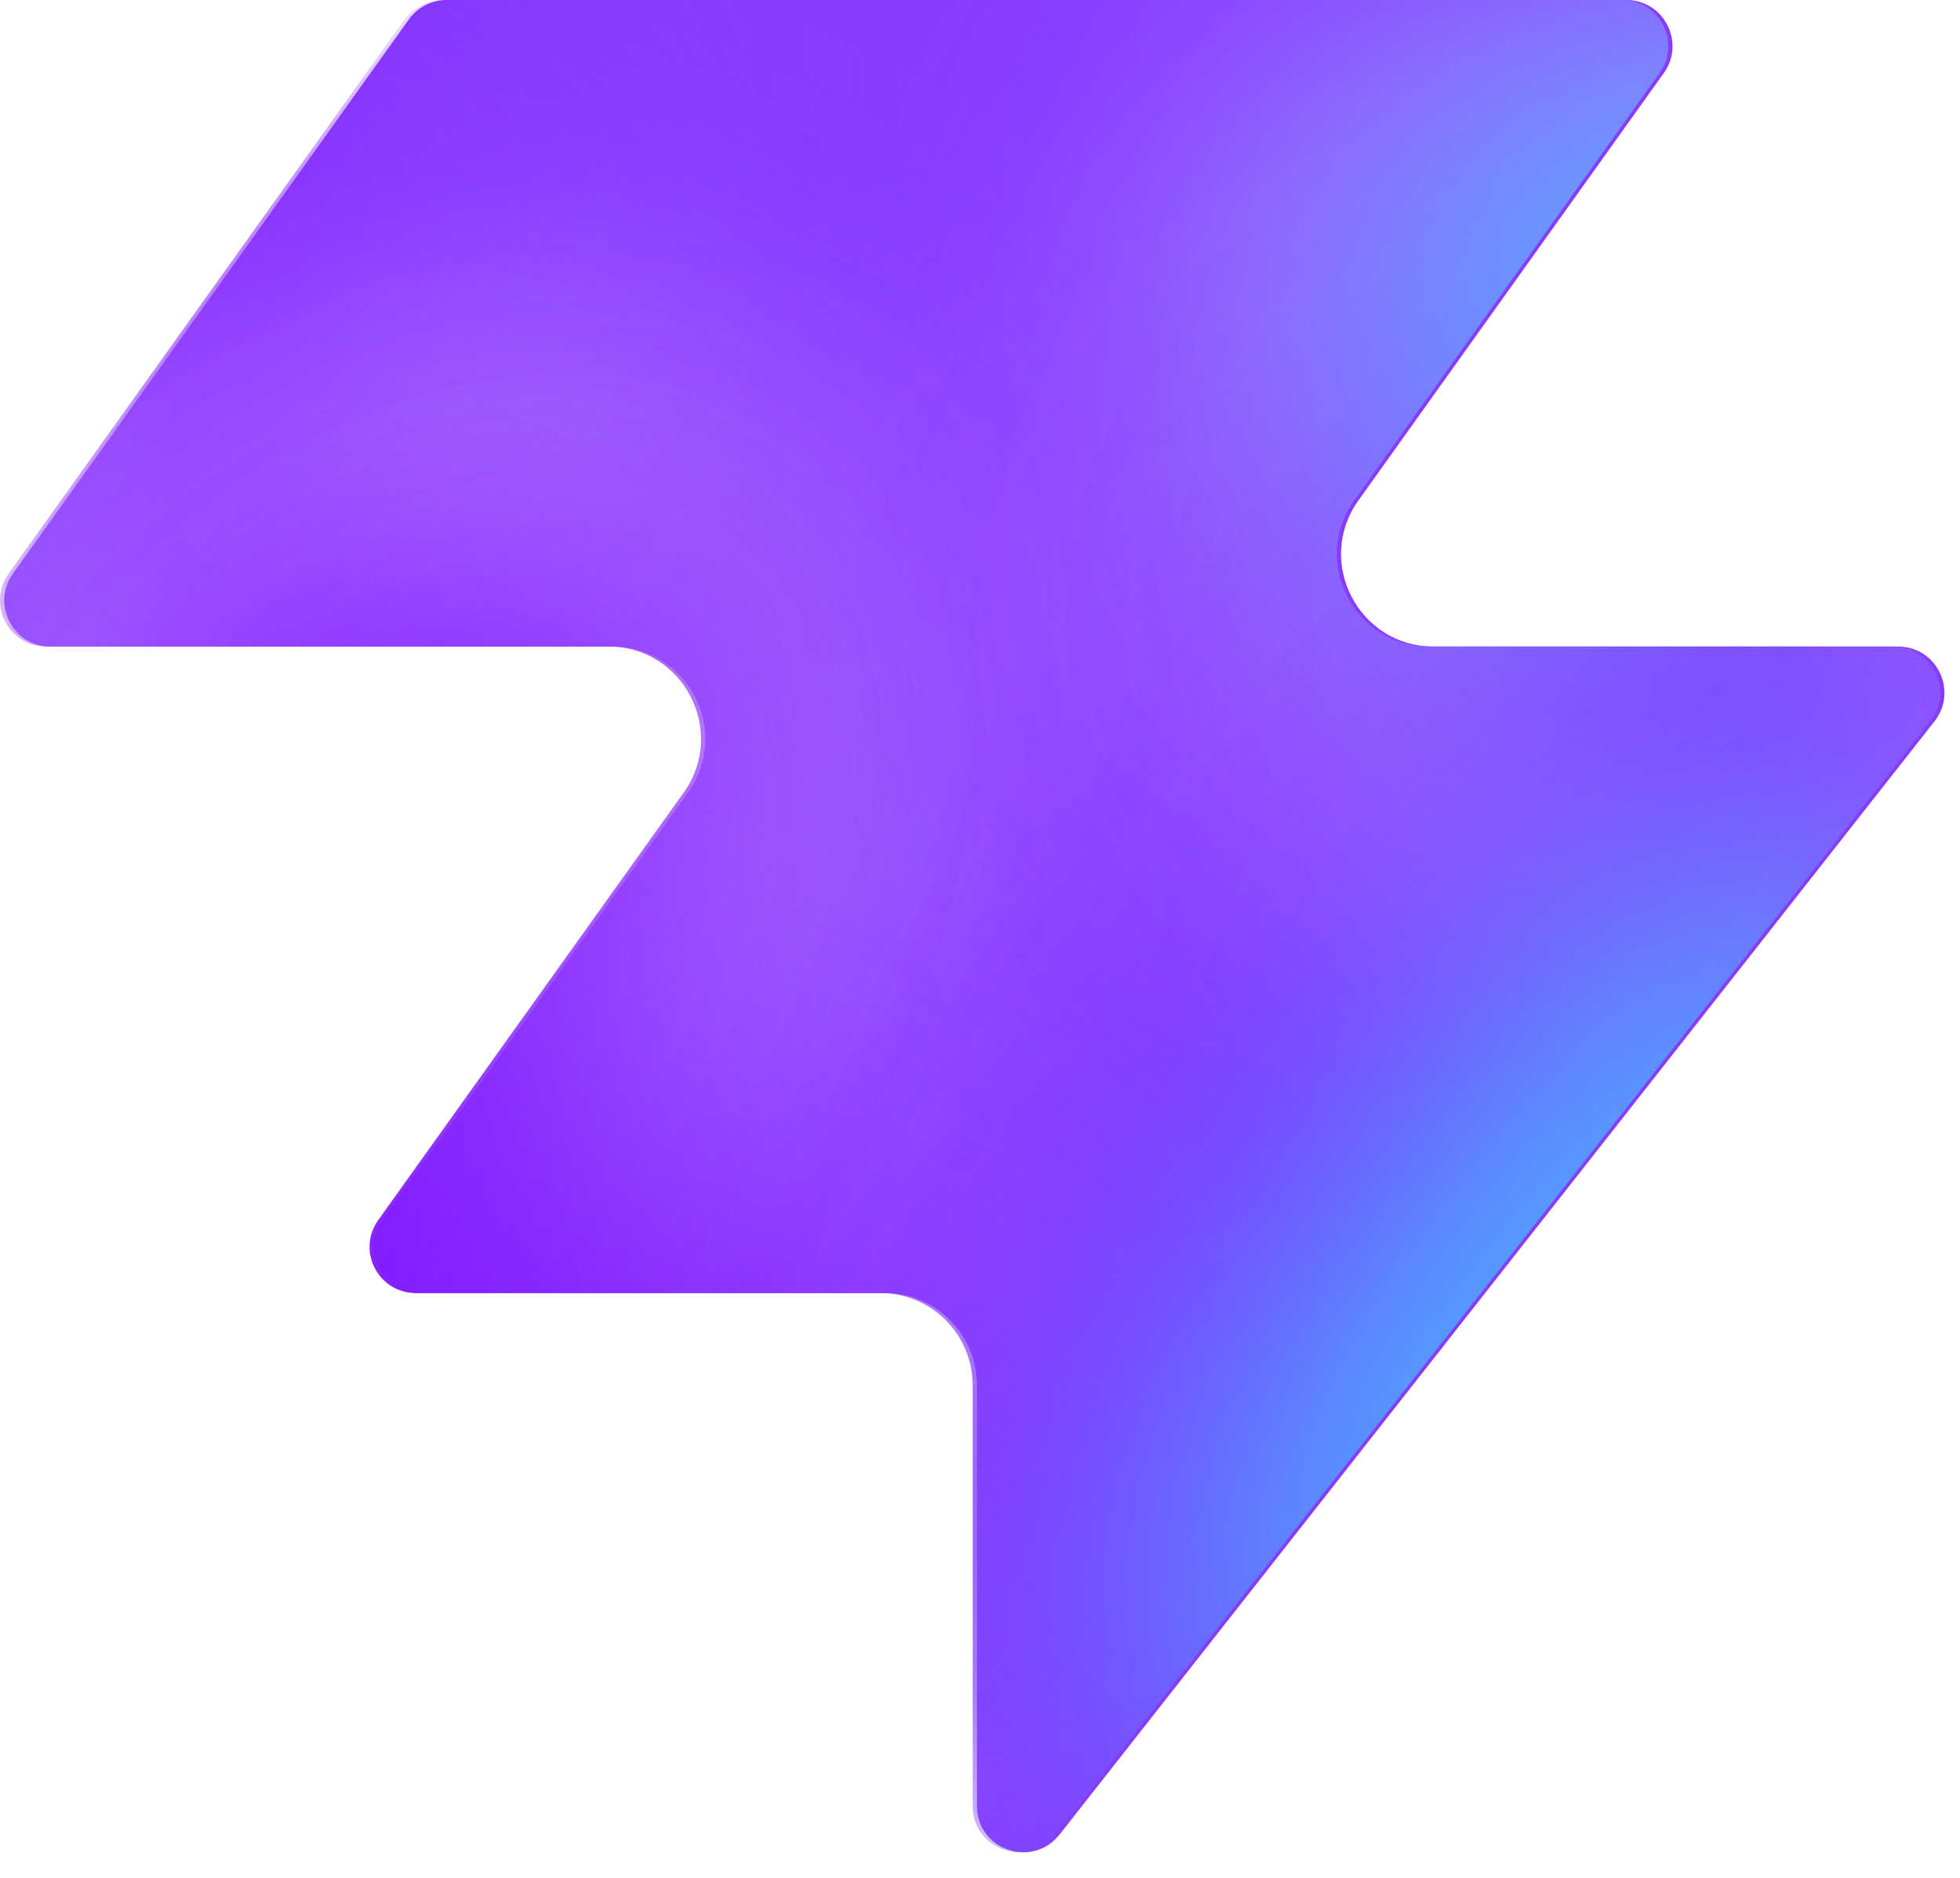
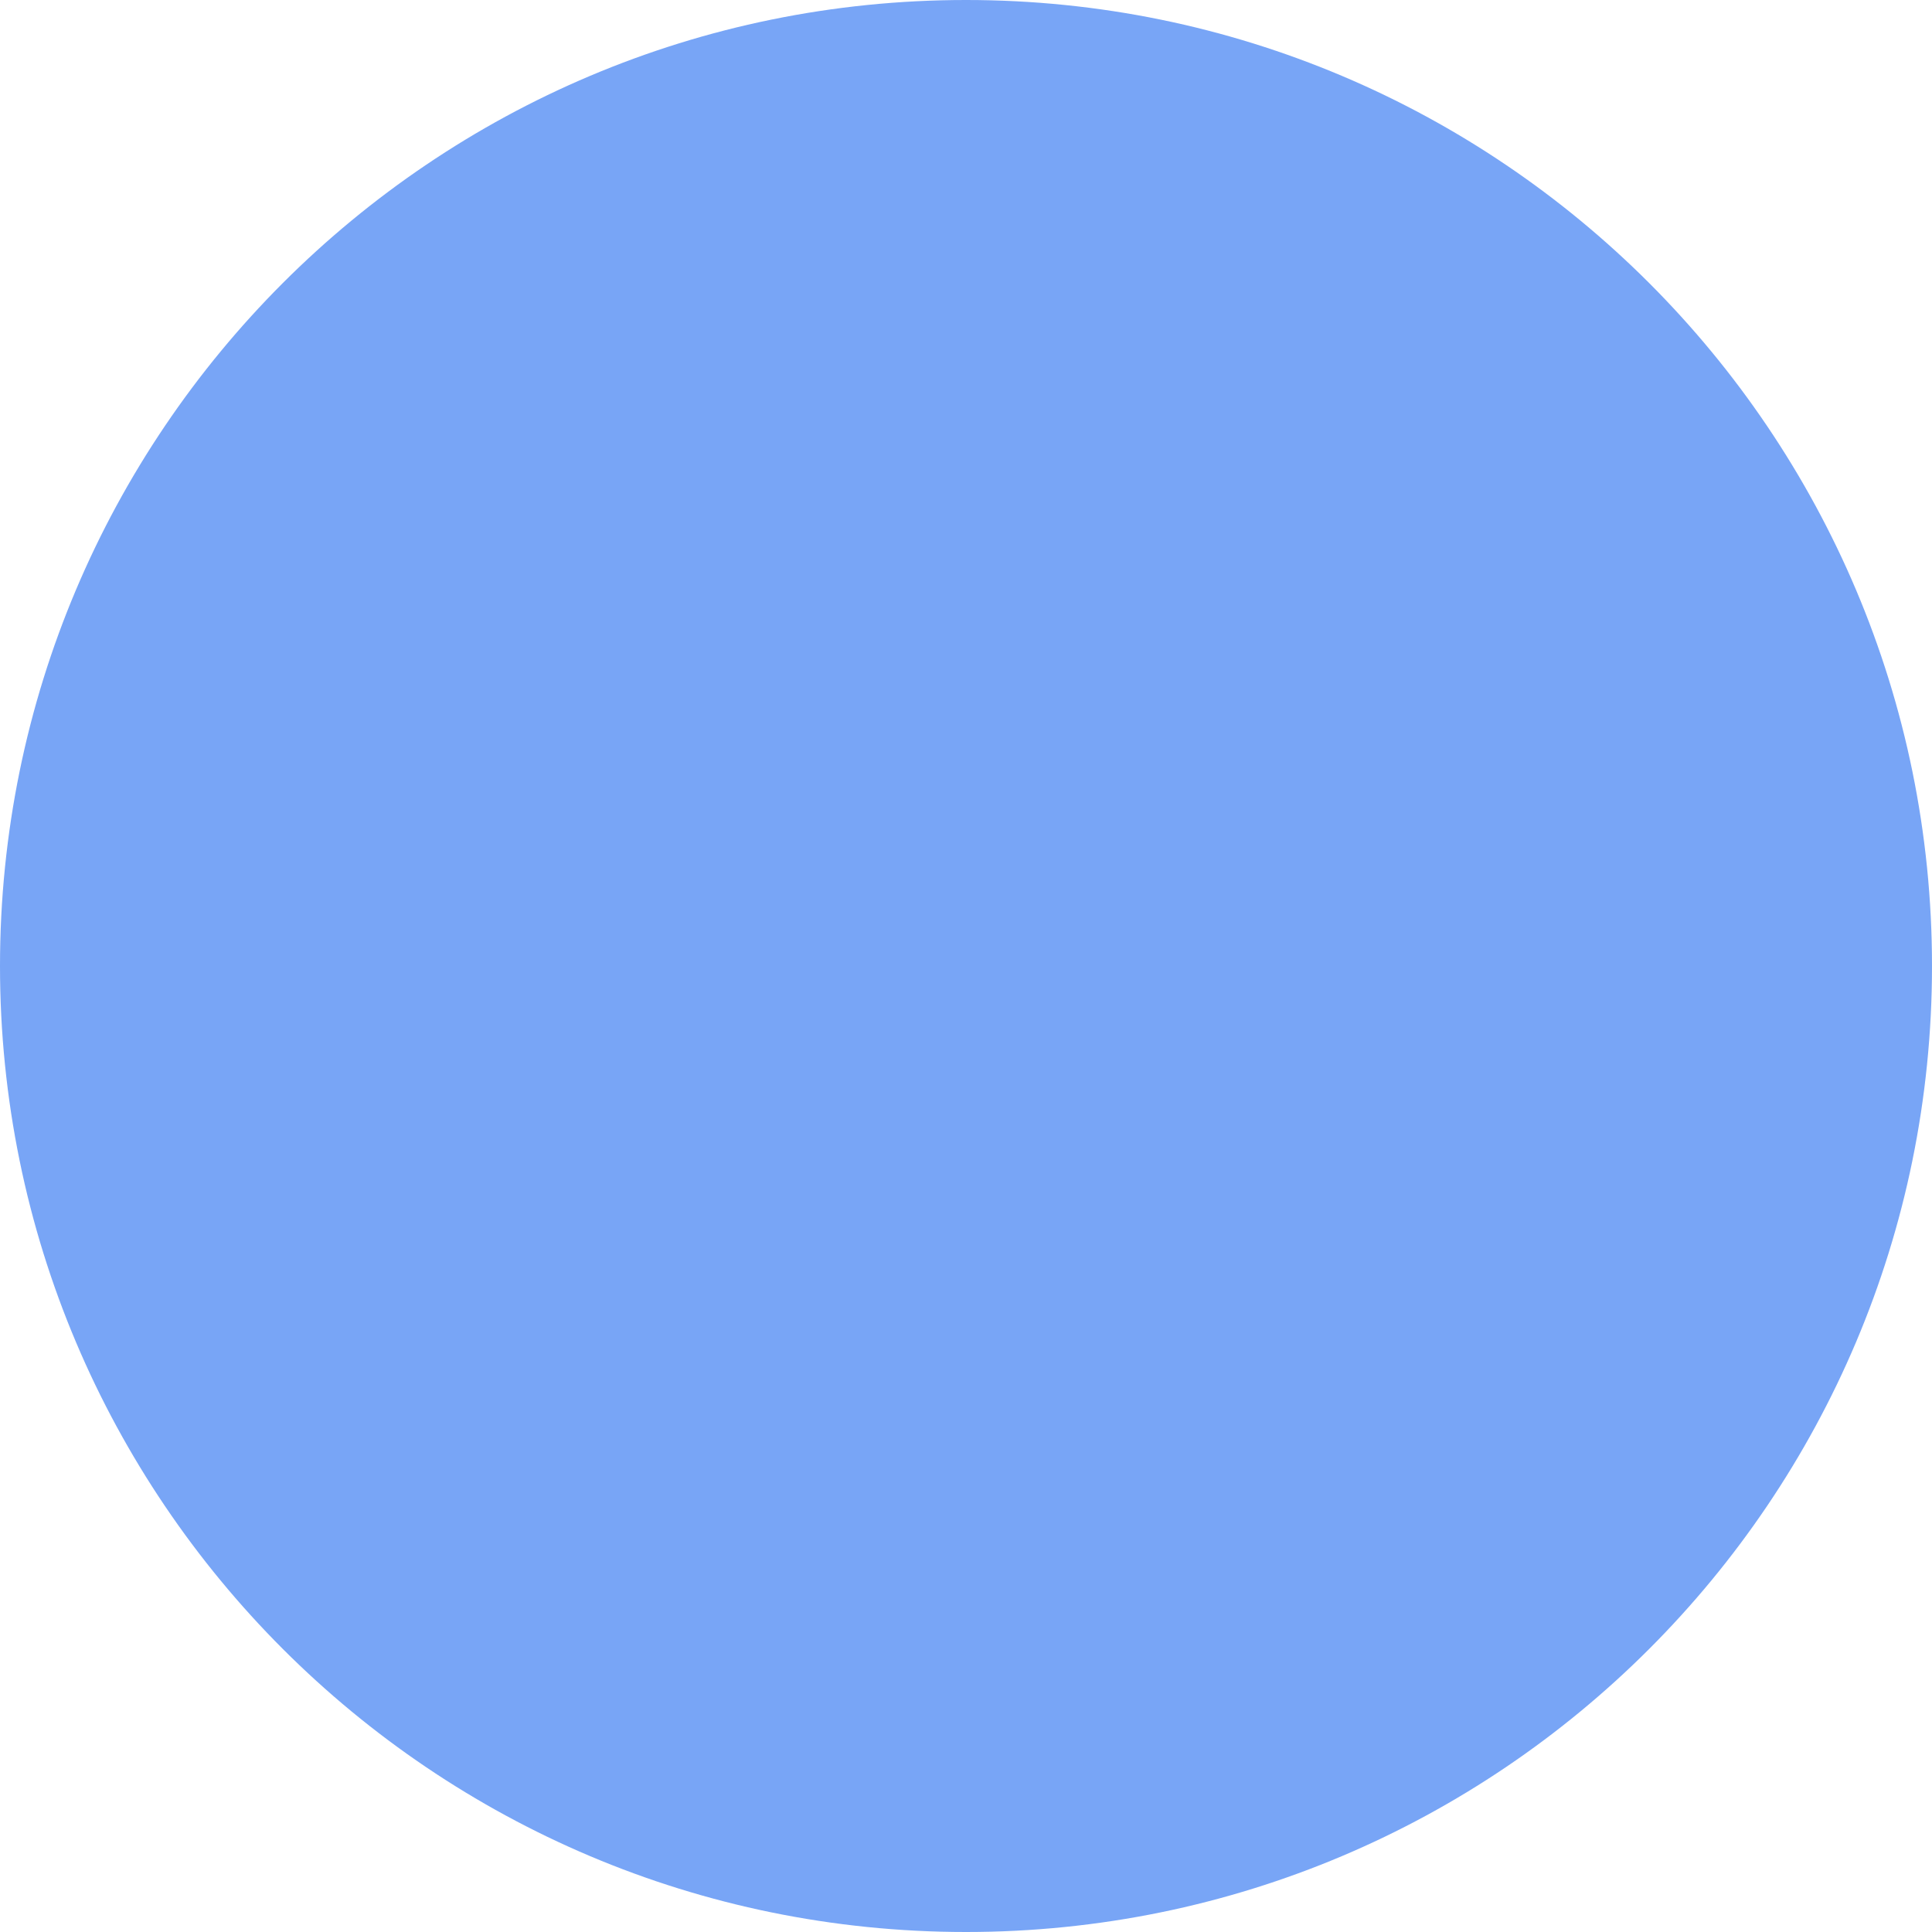
- <svg xmlns="http://www.w3.org/2000/svg" width="48" height="46" fill="none" viewBox="0 0 48 46">
-   <path fill="#863bff" d="M25.946 44.938c-.664.845-2.021.375-2.021-.698V33.937a2.26 2.26 0 0 0-2.262-2.262H10.287c-.92 0-1.456-1.04-.92-1.788l7.48-10.471c1.07-1.497 0-3.578-1.842-3.578H1.237c-.92 0-1.456-1.04-.92-1.788L10.013.474c.214-.297.556-.474.92-.474h28.894c.92 0 1.456 1.04.92 1.788l-7.48 10.471c-1.07 1.498 0 3.579 1.842 3.579h11.377c.943 0 1.473 1.088.89 1.83L25.947 44.94z" style="fill:#863bff;fill:color(display-p3 .525 .23 1);fill-opacity:1" />
-   <mask id="a" width="48" height="46" x="0" y="0" maskUnits="userSpaceOnUse" style="mask-type:alpha">
-     <path fill="#000" d="M25.842 44.938c-.664.844-2.021.375-2.021-.698V33.937a2.26 2.26 0 0 0-2.262-2.262H10.183c-.92 0-1.456-1.04-.92-1.788l7.48-10.471c1.07-1.498 0-3.579-1.842-3.579H1.133c-.92 0-1.456-1.04-.92-1.787L9.91.473c.214-.297.556-.474.92-.474h28.894c.92 0 1.456 1.04.92 1.788l-7.48 10.471c-1.07 1.498 0 3.578 1.842 3.578h11.377c.943 0 1.473 1.088.89 1.832L25.843 44.94z" style="fill:#000;fill-opacity:1" />
-   </mask>
-   <g mask="url(#a)">
-     <g filter="url(#b)">
-       <ellipse cx="5.508" cy="14.704" fill="#ede6ff" rx="5.508" ry="14.704" style="fill:#ede6ff;fill:color(display-p3 .927 .903 1);fill-opacity:1" transform="matrix(.00324 1 1 -.00324 -4.47 31.516)" />
-     </g>
-     <g filter="url(#c)">
-       <ellipse cx="10.399" cy="29.851" fill="#ede6ff" rx="10.399" ry="29.851" style="fill:#ede6ff;fill:color(display-p3 .927 .903 1);fill-opacity:1" transform="matrix(.00324 1 1 -.00324 -39.328 7.883)" />
-     </g>
-     <g filter="url(#d)">
-       <ellipse cx="5.508" cy="30.487" fill="#7e14ff" rx="5.508" ry="30.487" style="fill:#7e14ff;fill:color(display-p3 .492 .077 1);fill-opacity:1" transform="rotate(89.814 -25.913 -14.639)scale(1 -1)" />
-     </g>
-     <g filter="url(#e)">
-       <ellipse cx="5.508" cy="30.599" fill="#7e14ff" rx="5.508" ry="30.599" style="fill:#7e14ff;fill:color(display-p3 .492 .077 1);fill-opacity:1" transform="rotate(89.814 -32.644 -3.334)scale(1 -1)" />
-     </g>
-     <g filter="url(#f)">
-       <ellipse cx="5.508" cy="30.599" fill="#7e14ff" rx="5.508" ry="30.599" style="fill:#7e14ff;fill:color(display-p3 .492 .077 1);fill-opacity:1" transform="matrix(.00324 1 1 -.00324 -34.34 30.47)" />
-     </g>
-     <g filter="url(#g)">
-       <ellipse cx="14.072" cy="22.078" fill="#ede6ff" rx="14.072" ry="22.078" style="fill:#ede6ff;fill:color(display-p3 .927 .903 1);fill-opacity:1" transform="rotate(93.35 24.506 48.493)scale(-1 1)" />
-     </g>
-     <g filter="url(#h)">
-       <ellipse cx="3.47" cy="21.501" fill="#7e14ff" rx="3.47" ry="21.501" style="fill:#7e14ff;fill:color(display-p3 .492 .077 1);fill-opacity:1" transform="rotate(89.009 28.708 47.59)scale(-1 1)" />
-     </g>
-     <g filter="url(#i)">
-       <ellipse cx="3.47" cy="21.501" fill="#7e14ff" rx="3.47" ry="21.501" style="fill:#7e14ff;fill:color(display-p3 .492 .077 1);fill-opacity:1" transform="rotate(89.009 28.708 47.59)scale(-1 1)" />
-     </g>
-     <g filter="url(#j)">
-       <ellipse cx=".387" cy="8.972" fill="#7e14ff" rx="4.407" ry="29.108" style="fill:#7e14ff;fill:color(display-p3 .492 .077 1);fill-opacity:1" transform="rotate(39.51 .387 8.972)" />
-     </g>
-     <g filter="url(#k)">
-       <ellipse cx="47.523" cy="-6.092" fill="#7e14ff" rx="4.407" ry="29.108" style="fill:#7e14ff;fill:color(display-p3 .492 .077 1);fill-opacity:1" transform="rotate(37.892 47.523 -6.092)" />
-     </g>
-     <g filter="url(#l)">
-       <ellipse cx="41.412" cy="6.333" fill="#47bfff" rx="5.971" ry="9.665" style="fill:#47bfff;fill:color(display-p3 .28 .748 1);fill-opacity:1" transform="rotate(37.892 41.412 6.333)" />
-     </g>
-     <g filter="url(#m)">
-       <ellipse cx="-1.879" cy="38.332" fill="#7e14ff" rx="4.407" ry="29.108" style="fill:#7e14ff;fill:color(display-p3 .492 .077 1);fill-opacity:1" transform="rotate(37.892 -1.88 38.332)" />
-     </g>
-     <g filter="url(#n)">
-       <ellipse cx="-1.879" cy="38.332" fill="#7e14ff" rx="4.407" ry="29.108" style="fill:#7e14ff;fill:color(display-p3 .492 .077 1);fill-opacity:1" transform="rotate(37.892 -1.88 38.332)" />
-     </g>
-     <g filter="url(#o)">
-       <ellipse cx="35.651" cy="29.907" fill="#7e14ff" rx="4.407" ry="29.108" style="fill:#7e14ff;fill:color(display-p3 .492 .077 1);fill-opacity:1" transform="rotate(37.892 35.651 29.907)" />
-     </g>
-     <g filter="url(#p)">
-       <ellipse cx="38.418" cy="32.4" fill="#47bfff" rx="5.971" ry="15.297" style="fill:#47bfff;fill:color(display-p3 .28 .748 1);fill-opacity:1" transform="rotate(37.892 38.418 32.4)" />
-     </g>
-   </g>
-   <defs>
-     <filter id="b" width="60.045" height="41.654" x="-19.77" y="16.149" color-interpolation-filters="sRGB" filterUnits="userSpaceOnUse">
-       <feFlood flood-opacity="0" result="BackgroundImageFix" />
-       <feBlend in="SourceGraphic" in2="BackgroundImageFix" result="shape" />
-       <feGaussianBlur result="effect1_foregroundBlur_2002_17158" stdDeviation="7.659" />
-     </filter>
-     <filter id="c" width="90.34" height="51.437" x="-54.613" y="-7.533" color-interpolation-filters="sRGB" filterUnits="userSpaceOnUse">
-       <feFlood flood-opacity="0" result="BackgroundImageFix" />
-       <feBlend in="SourceGraphic" in2="BackgroundImageFix" result="shape" />
-       <feGaussianBlur result="effect1_foregroundBlur_2002_17158" stdDeviation="7.659" />
-     </filter>
-     <filter id="d" width="79.355" height="29.4" x="-49.64" y="2.03" color-interpolation-filters="sRGB" filterUnits="userSpaceOnUse">
-       <feFlood flood-opacity="0" result="BackgroundImageFix" />
-       <feBlend in="SourceGraphic" in2="BackgroundImageFix" result="shape" />
-       <feGaussianBlur result="effect1_foregroundBlur_2002_17158" stdDeviation="4.596" />
-     </filter>
-     <filter id="e" width="79.579" height="29.4" x="-45.045" y="20.029" color-interpolation-filters="sRGB" filterUnits="userSpaceOnUse">
-       <feFlood flood-opacity="0" result="BackgroundImageFix" />
-       <feBlend in="SourceGraphic" in2="BackgroundImageFix" result="shape" />
-       <feGaussianBlur result="effect1_foregroundBlur_2002_17158" stdDeviation="4.596" />
-     </filter>
-     <filter id="f" width="79.579" height="29.4" x="-43.513" y="21.178" color-interpolation-filters="sRGB" filterUnits="userSpaceOnUse">
-       <feFlood flood-opacity="0" result="BackgroundImageFix" />
-       <feBlend in="SourceGraphic" in2="BackgroundImageFix" result="shape" />
-       <feGaussianBlur result="effect1_foregroundBlur_2002_17158" stdDeviation="4.596" />
-     </filter>
-     <filter id="g" width="74.749" height="58.852" x="15.756" y="-17.901" color-interpolation-filters="sRGB" filterUnits="userSpaceOnUse">
-       <feFlood flood-opacity="0" result="BackgroundImageFix" />
-       <feBlend in="SourceGraphic" in2="BackgroundImageFix" result="shape" />
-       <feGaussianBlur result="effect1_foregroundBlur_2002_17158" stdDeviation="7.659" />
-     </filter>
-     <filter id="h" width="61.377" height="25.362" x="23.548" y="2.284" color-interpolation-filters="sRGB" filterUnits="userSpaceOnUse">
-       <feFlood flood-opacity="0" result="BackgroundImageFix" />
-       <feBlend in="SourceGraphic" in2="BackgroundImageFix" result="shape" />
-       <feGaussianBlur result="effect1_foregroundBlur_2002_17158" stdDeviation="4.596" />
-     </filter>
-     <filter id="i" width="61.377" height="25.362" x="23.548" y="2.284" color-interpolation-filters="sRGB" filterUnits="userSpaceOnUse">
-       <feFlood flood-opacity="0" result="BackgroundImageFix" />
-       <feBlend in="SourceGraphic" in2="BackgroundImageFix" result="shape" />
-       <feGaussianBlur result="effect1_foregroundBlur_2002_17158" stdDeviation="4.596" />
-     </filter>
-     <filter id="j" width="56.045" height="63.649" x="-27.636" y="-22.853" color-interpolation-filters="sRGB" filterUnits="userSpaceOnUse">
-       <feFlood flood-opacity="0" result="BackgroundImageFix" />
-       <feBlend in="SourceGraphic" in2="BackgroundImageFix" result="shape" />
-       <feGaussianBlur result="effect1_foregroundBlur_2002_17158" stdDeviation="4.596" />
-     </filter>
-     <filter id="k" width="54.814" height="64.646" x="20.116" y="-38.415" color-interpolation-filters="sRGB" filterUnits="userSpaceOnUse">
-       <feFlood flood-opacity="0" result="BackgroundImageFix" />
-       <feBlend in="SourceGraphic" in2="BackgroundImageFix" result="shape" />
-       <feGaussianBlur result="effect1_foregroundBlur_2002_17158" stdDeviation="4.596" />
-     </filter>
-     <filter id="l" width="33.541" height="35.313" x="24.641" y="-11.323" color-interpolation-filters="sRGB" filterUnits="userSpaceOnUse">
-       <feFlood flood-opacity="0" result="BackgroundImageFix" />
-       <feBlend in="SourceGraphic" in2="BackgroundImageFix" result="shape" />
-       <feGaussianBlur result="effect1_foregroundBlur_2002_17158" stdDeviation="4.596" />
-     </filter>
-     <filter id="m" width="54.814" height="64.646" x="-29.286" y="6.009" color-interpolation-filters="sRGB" filterUnits="userSpaceOnUse">
-       <feFlood flood-opacity="0" result="BackgroundImageFix" />
-       <feBlend in="SourceGraphic" in2="BackgroundImageFix" result="shape" />
-       <feGaussianBlur result="effect1_foregroundBlur_2002_17158" stdDeviation="4.596" />
-     </filter>
-     <filter id="n" width="54.814" height="64.646" x="-29.286" y="6.009" color-interpolation-filters="sRGB" filterUnits="userSpaceOnUse">
-       <feFlood flood-opacity="0" result="BackgroundImageFix" />
-       <feBlend in="SourceGraphic" in2="BackgroundImageFix" result="shape" />
-       <feGaussianBlur result="effect1_foregroundBlur_2002_17158" stdDeviation="4.596" />
-     </filter>
-     <filter id="o" width="54.814" height="64.646" x="8.244" y="-2.416" color-interpolation-filters="sRGB" filterUnits="userSpaceOnUse">
-       <feFlood flood-opacity="0" result="BackgroundImageFix" />
-       <feBlend in="SourceGraphic" in2="BackgroundImageFix" result="shape" />
-       <feGaussianBlur result="effect1_foregroundBlur_2002_17158" stdDeviation="4.596" />
-     </filter>
-     <filter id="p" width="39.409" height="43.623" x="18.713" y="10.588" color-interpolation-filters="sRGB" filterUnits="userSpaceOnUse">
-       <feFlood flood-opacity="0" result="BackgroundImageFix" />
-       <feBlend in="SourceGraphic" in2="BackgroundImageFix" result="shape" />
-       <feGaussianBlur result="effect1_foregroundBlur_2002_17158" stdDeviation="4.596" />
-     </filter>
-   </defs>
+ <svg xmlns="http://www.w3.org/2000/svg" width="124" height="124" viewBox="0 0 124 124" fill="none">
+   <path d="M124 62C124 96.242 96.242 124 62 124C27.758 124 0 96.242 0 62C0 27.758 27.758 0 62 0C96.242 0 124 27.758 124 62Z" fill="#578FF4" fill-opacity="0.8" />
</svg>
